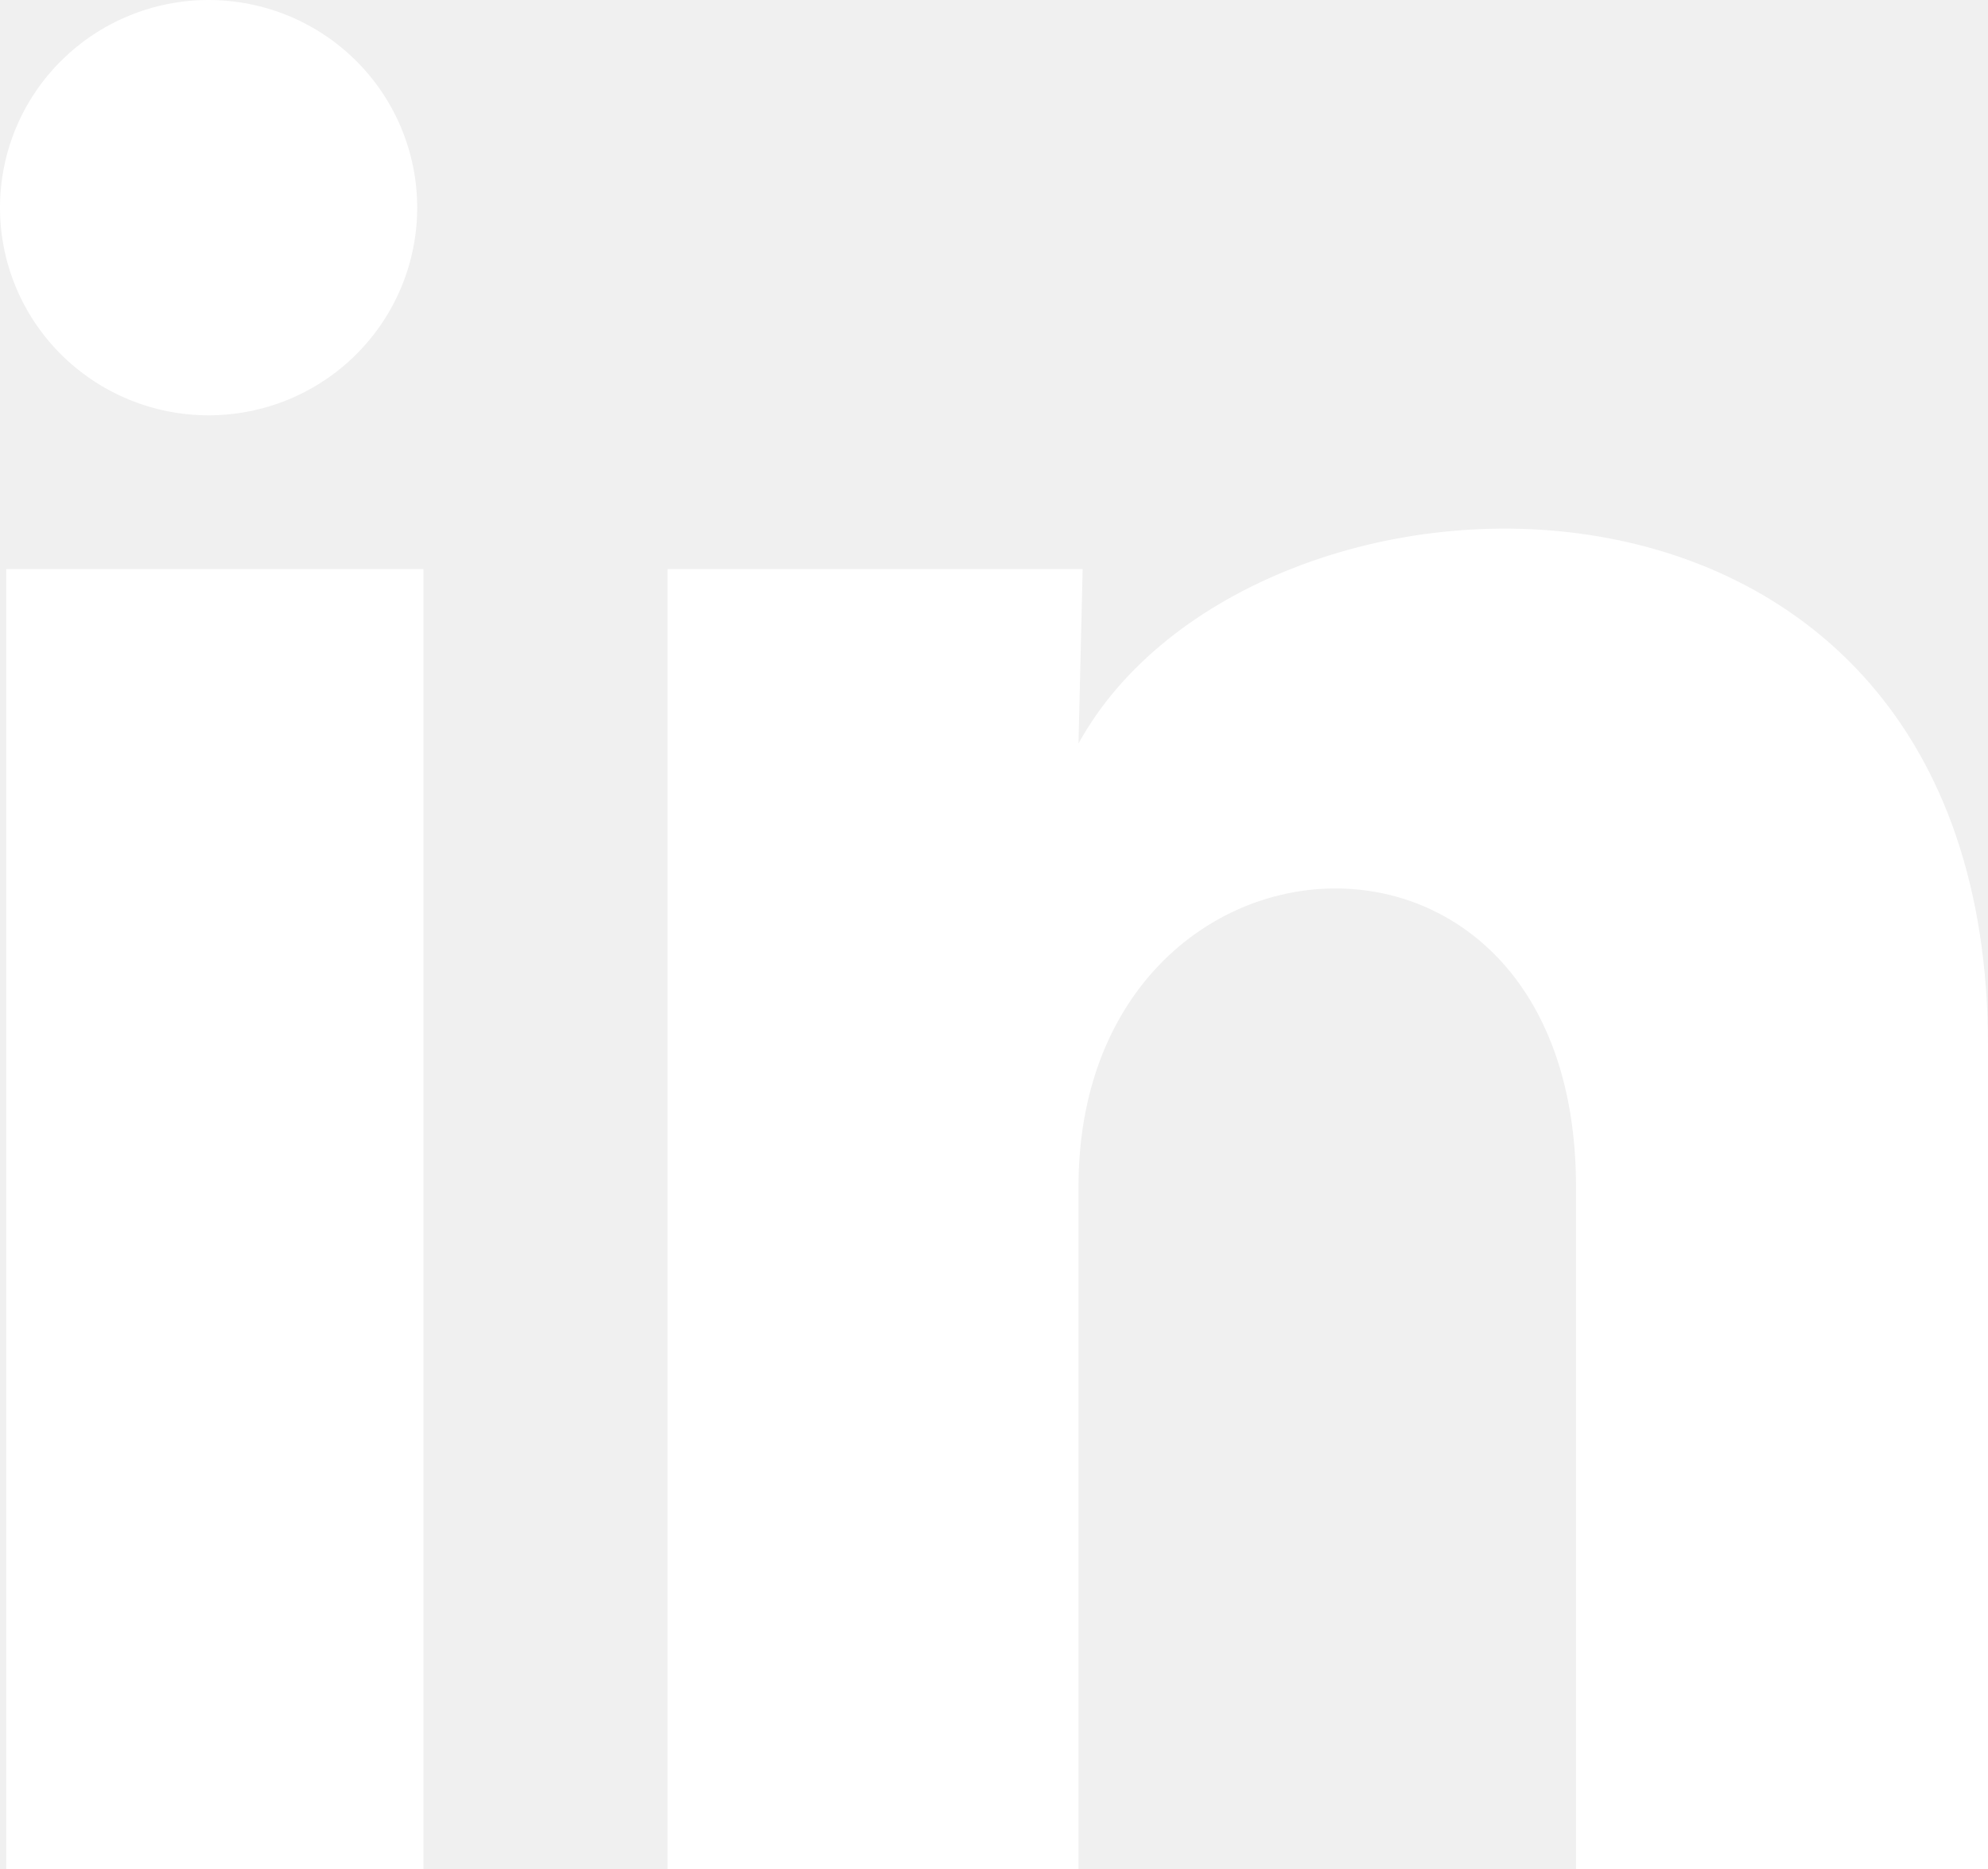
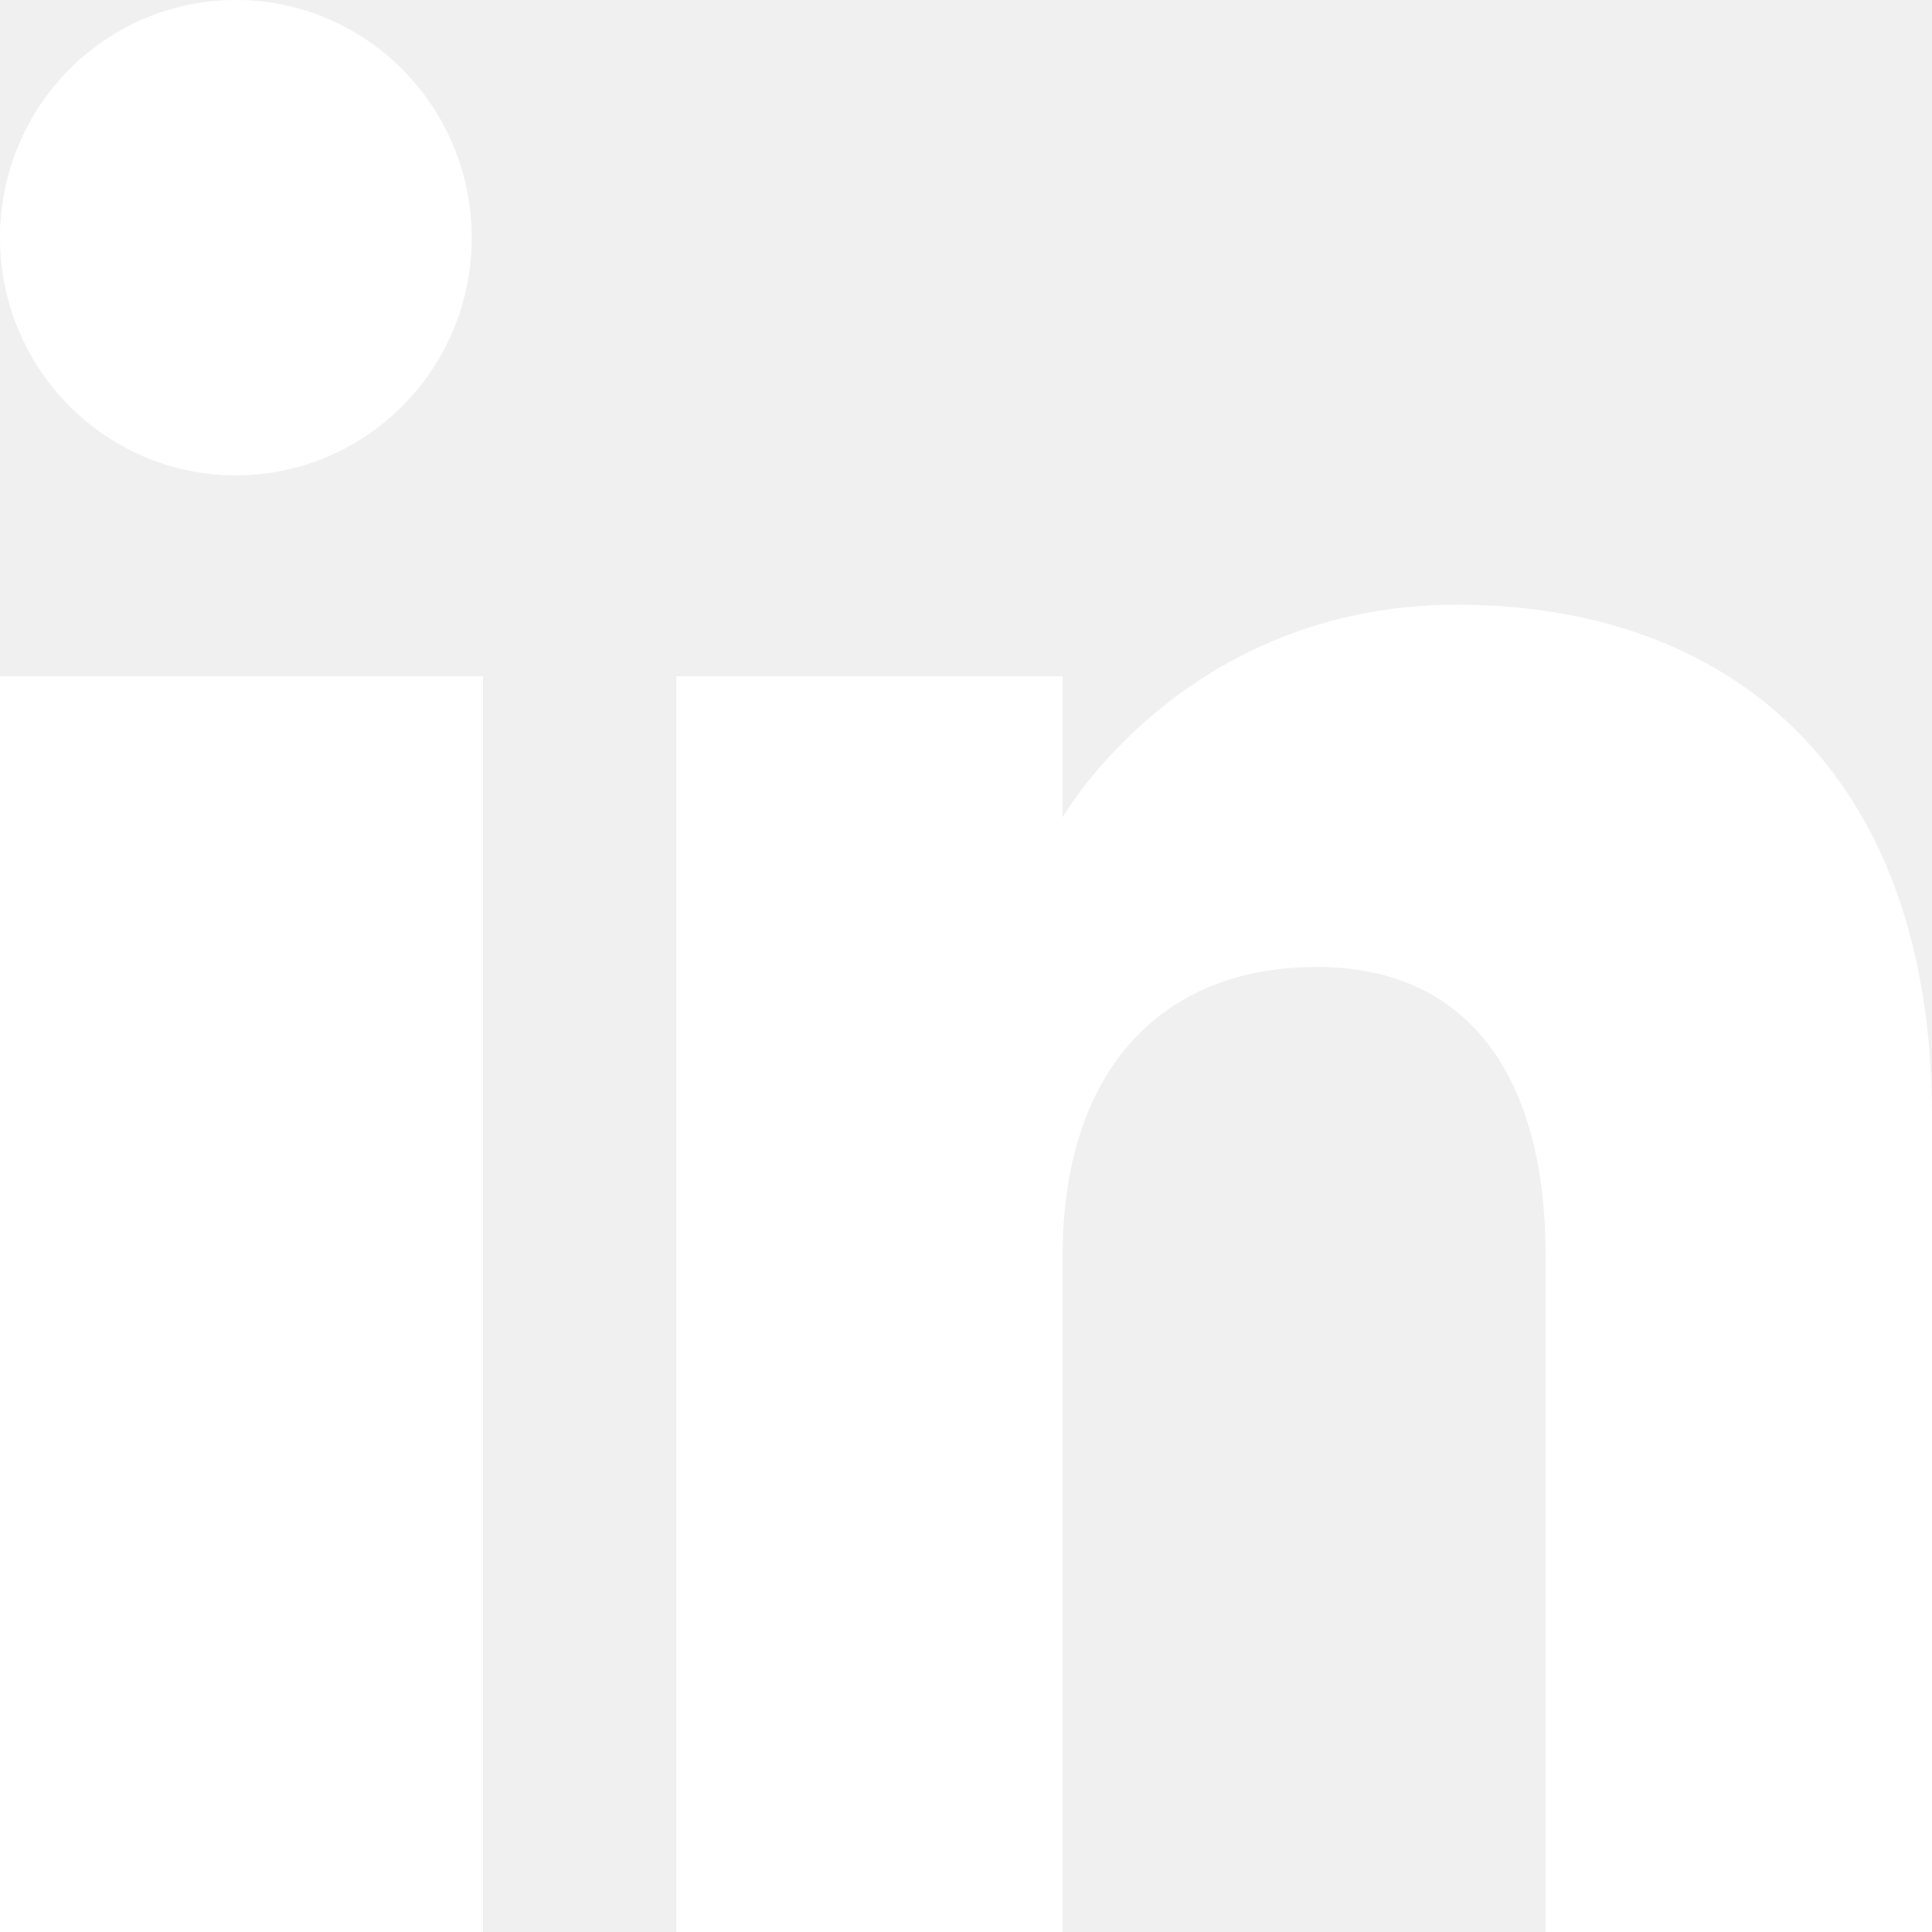
- <svg xmlns="http://www.w3.org/2000/svg" width="50" height="47" viewBox="0 0 50 47" fill="none">
-   <path d="M10.493 5.225C10.492 6.609 9.939 7.937 8.955 8.916C7.97 9.895 6.635 10.445 5.244 10.444C3.852 10.443 2.518 9.892 1.535 8.913C0.551 7.933 -0.001 6.604 6.56772e-07 5.219C0.001 3.834 0.554 2.506 1.539 1.528C2.523 0.549 3.858 -0.001 5.249 6.53685e-07C6.641 0.001 7.975 0.552 8.958 1.531C9.942 2.511 10.494 3.84 10.493 5.225ZM10.651 14.311H0.157V47H10.651V14.311ZM27.23 14.311H16.789V47H27.125V29.846C27.125 20.29 39.638 19.402 39.638 29.846V47H50V26.295C50 10.185 31.48 10.786 27.125 18.697L27.23 14.311Z" fill="white" />
+ <svg xmlns="http://www.w3.org/2000/svg" viewBox="0 0 20 20" version="1.1" fill="#ffffff">
+   <g id="SVGRepo_bgCarrier" stroke-width="0" />
+   <g id="SVGRepo_tracerCarrier" stroke-linecap="round" stroke-linejoin="round" />
+   <g id="SVGRepo_iconCarrier">
+     <defs />
+     <g id="Page-1" stroke="none" stroke-width="1" fill="none" fill-rule="evenodd">
+       <g id="Dribbble-Light-Preview" transform="translate(-180, -7479)" fill="#ffffff">
+         <g id="icons" transform="translate(56, 160)">
+           <path d="M144,7339 L140,7339 L140,7332.001 C140,7330.081 139.153,7329.01 137.634,7329.01 C135.981,7329.01 135,7330.126 135,7332.001 L135,7339 L131,7339 L131,7326 L135,7326 L135,7327.462 C135,7327.462 136.255,7325.26 139.083,7325.26 C141.912,7325.26 144,7326.986 144,7330.558 L144,7339 L144,7339 Z M126.442,7323.921 C125.093,7323.921 124,7322.819 124,7321.46 C124,7320.102 125.093,7319 126.442,7319 C127.79,7319 128.883,7320.102 128.883,7321.46 C128.884,7322.819 127.79,7323.921 126.442,7323.921 L126.442,7323.921 Z M124,7339 L129,7339 L129,7326 L124,7326 L124,7339 Z" id="linkedin-[#ffffff]" />
+         </g>
+       </g>
+     </g>
+   </g>
</svg>
